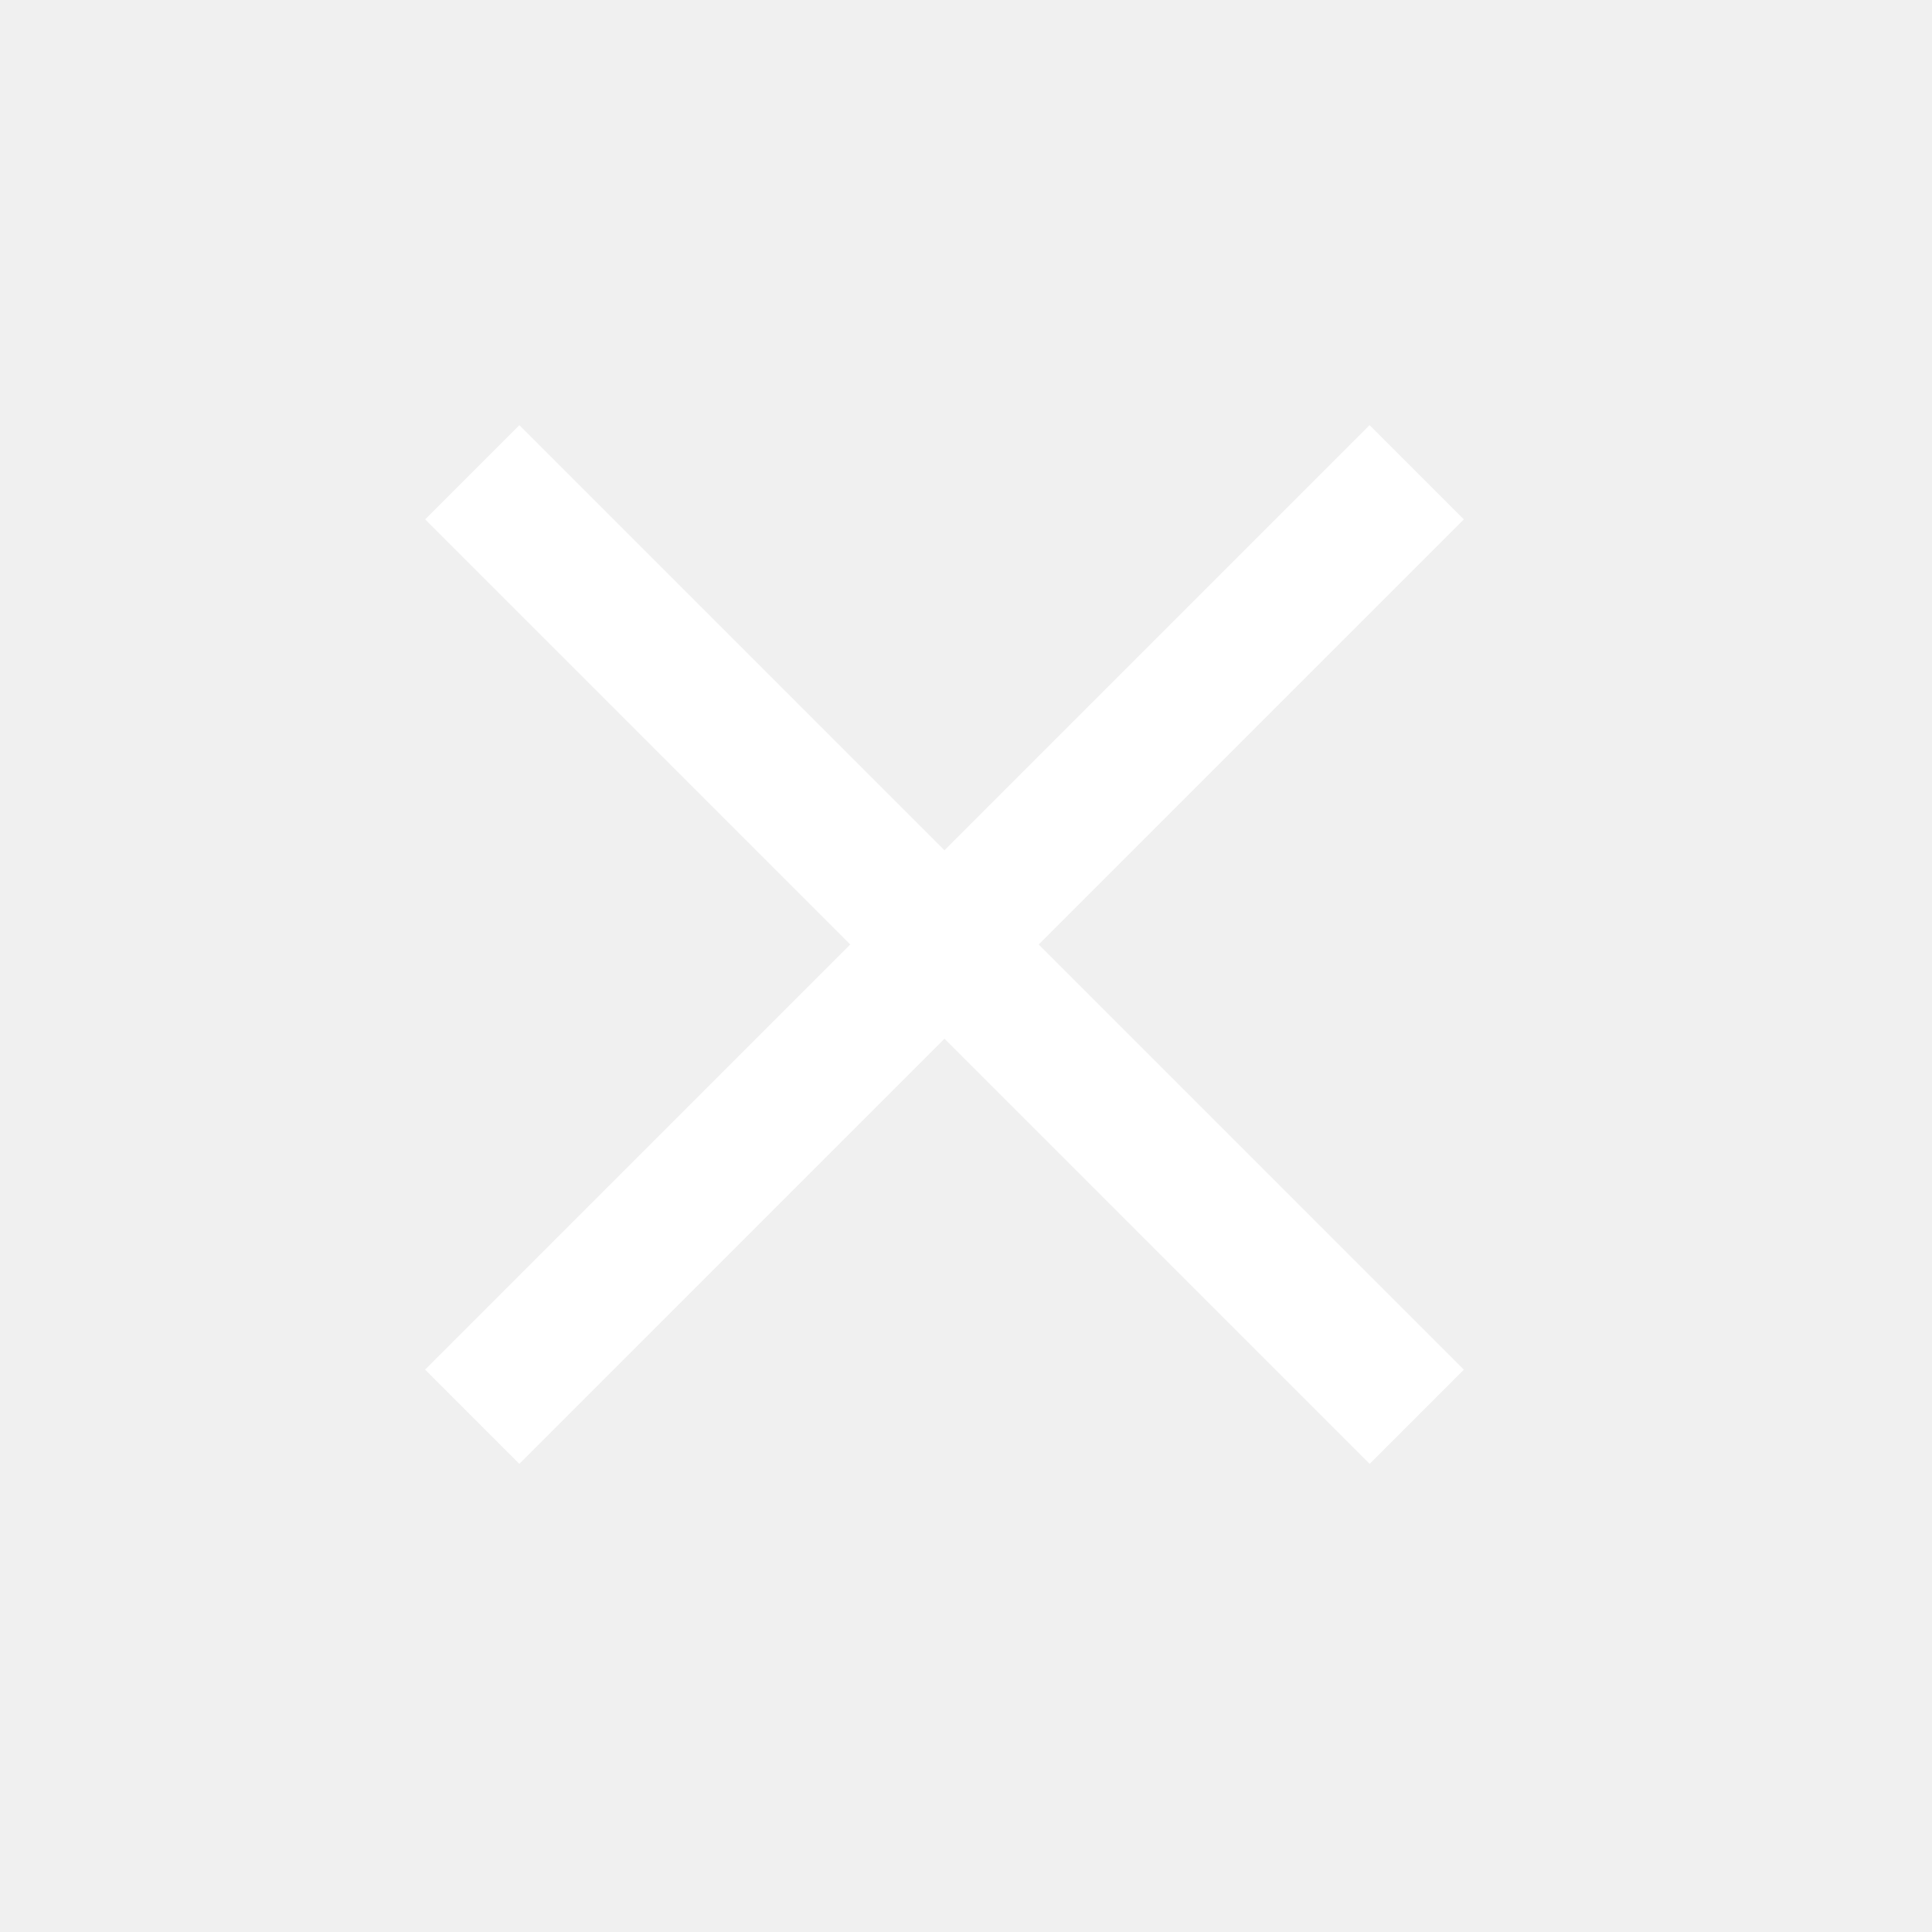
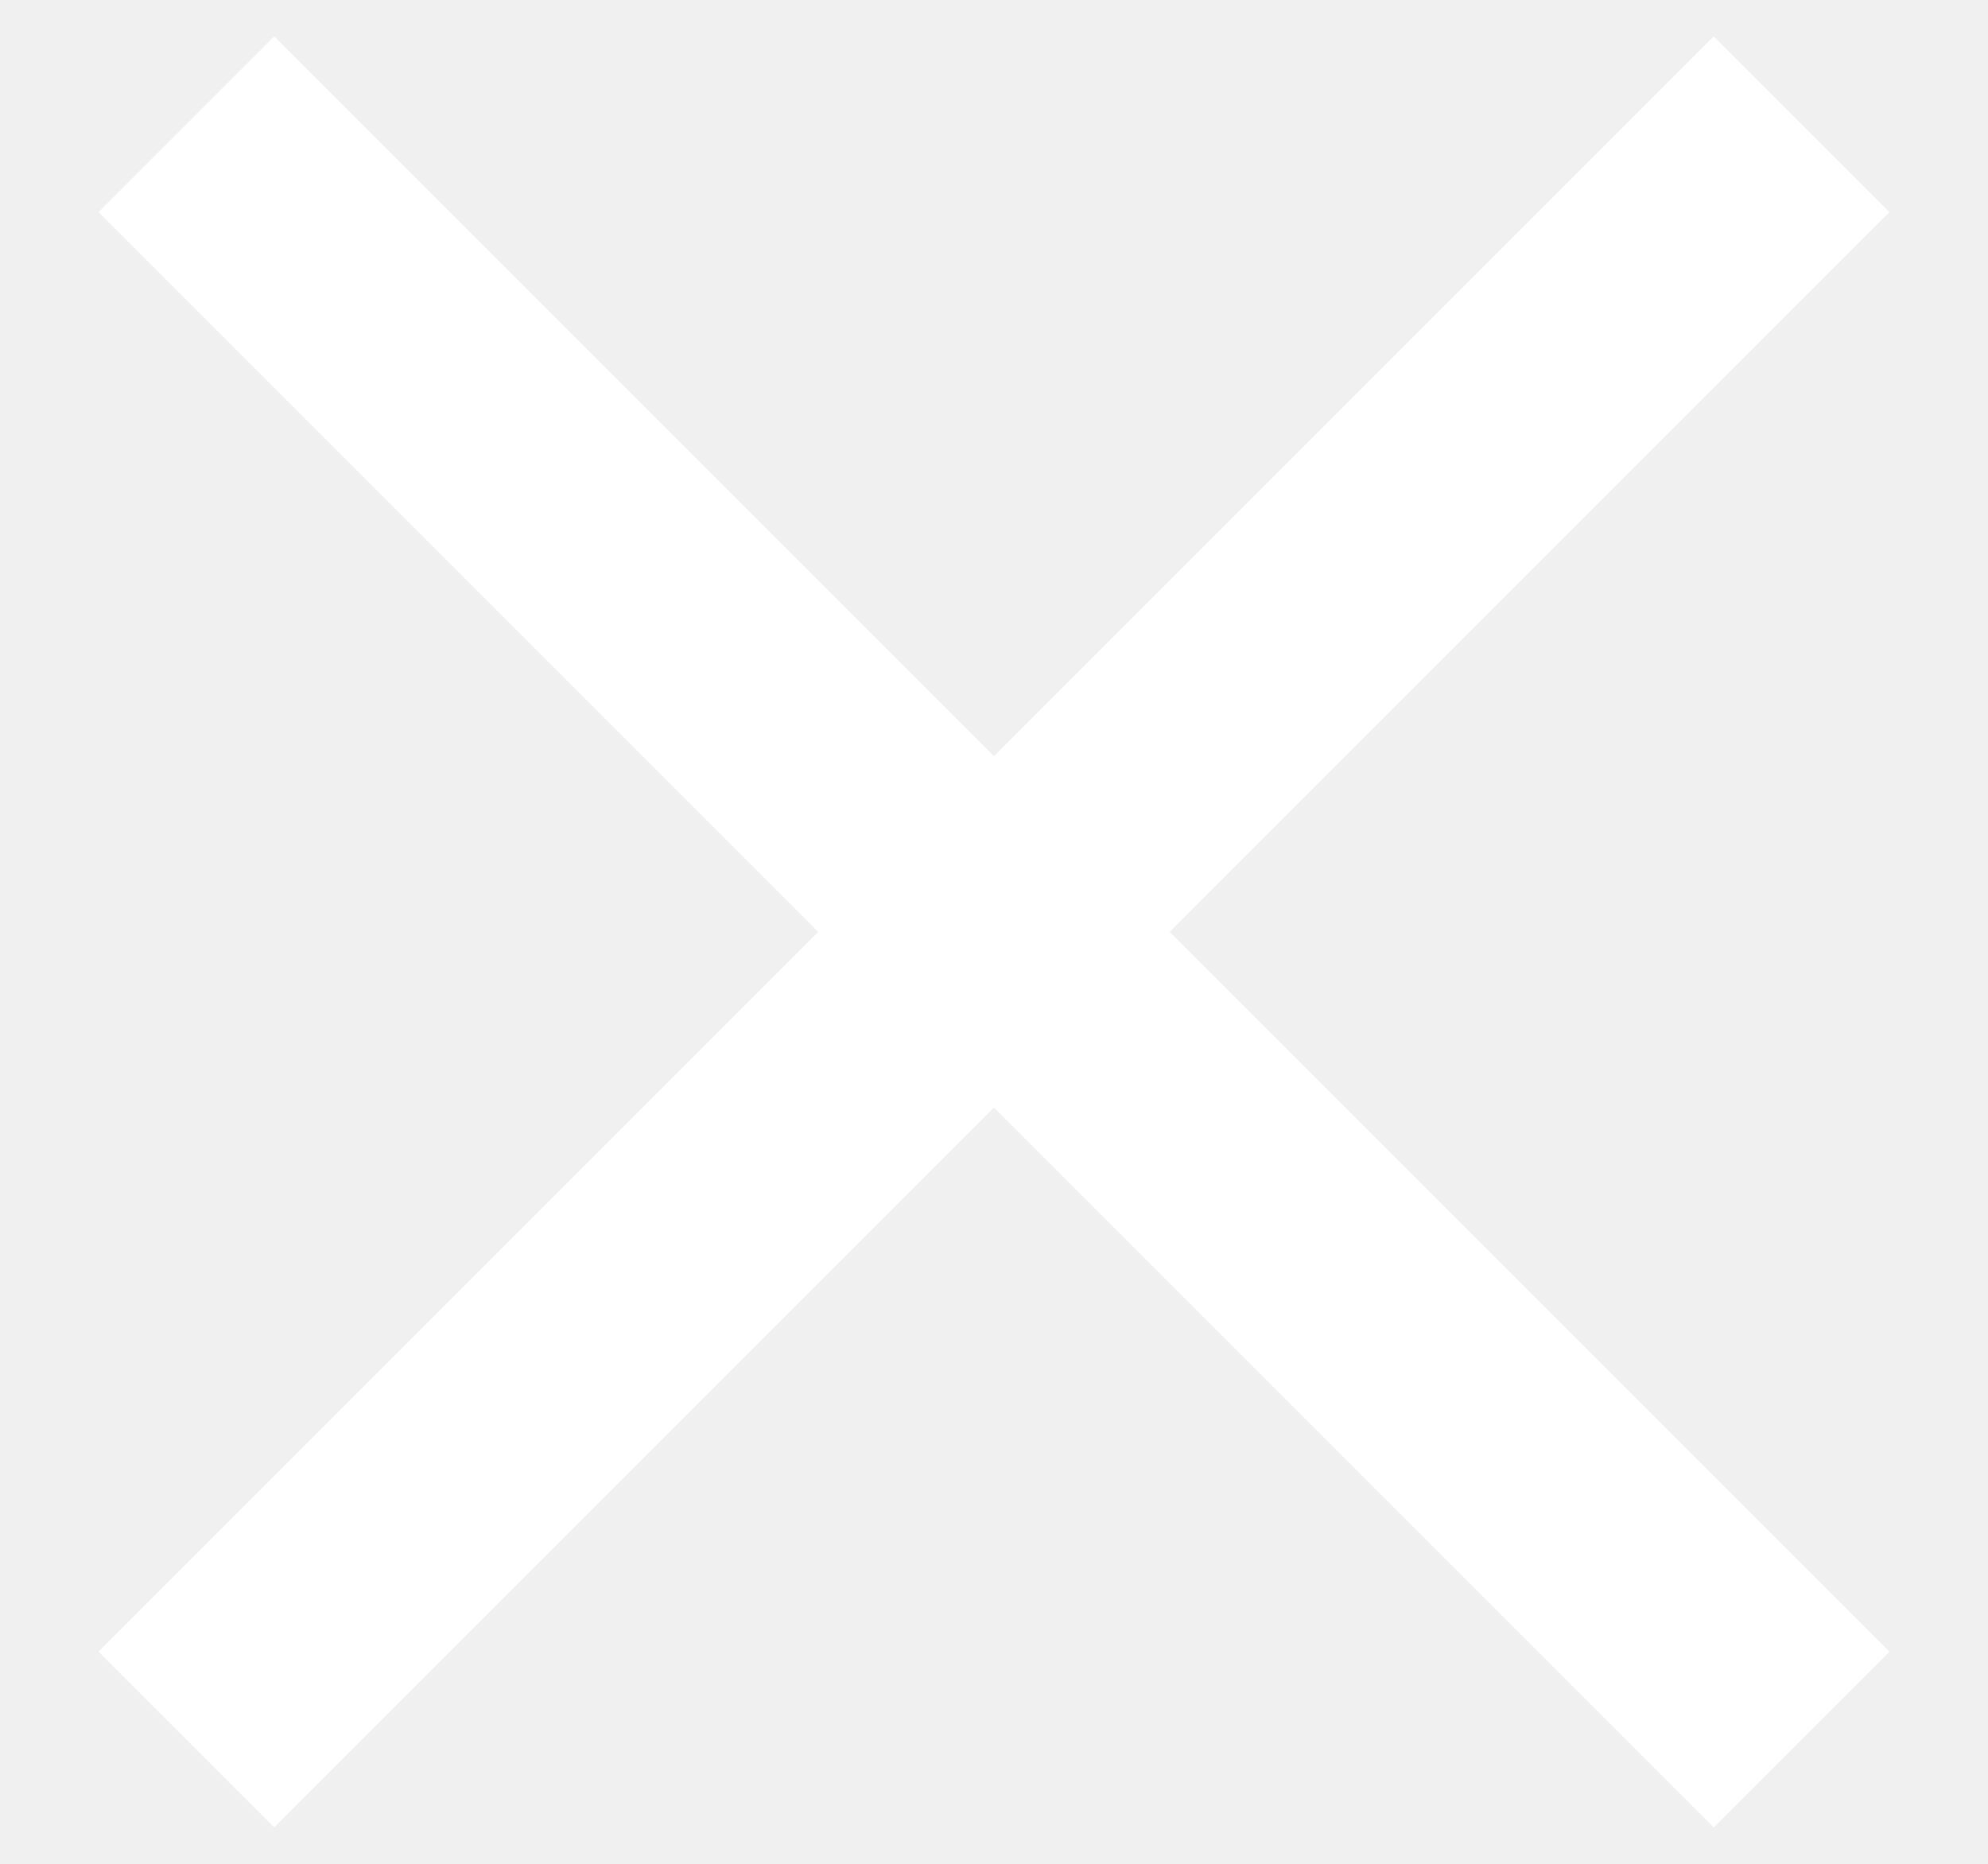
- <svg xmlns="http://www.w3.org/2000/svg" width="29" height="29" viewBox="0 0 29 29" fill="none">
-   <path d="M7.088 21.266L21.265 7.089" stroke="white" stroke-width="2" />
-   <path d="M21.266 21.266L7.089 7.089" stroke="white" stroke-width="2" />
+ <svg xmlns="http://www.w3.org/2000/svg" width="16" height="15" viewBox="0 0 16 15" fill="none">
+   <path fill-rule="evenodd" clip-rule="evenodd" d="M8 8.914L13.793 14.707L15.207 13.293L9.414 7.5L15.207 1.707L13.793 0.293L8 6.086L2.207 0.293L0.793 1.707L6.586 7.5L0.793 13.293L2.207 14.707L8 8.914Z" fill="white" />
</svg>
